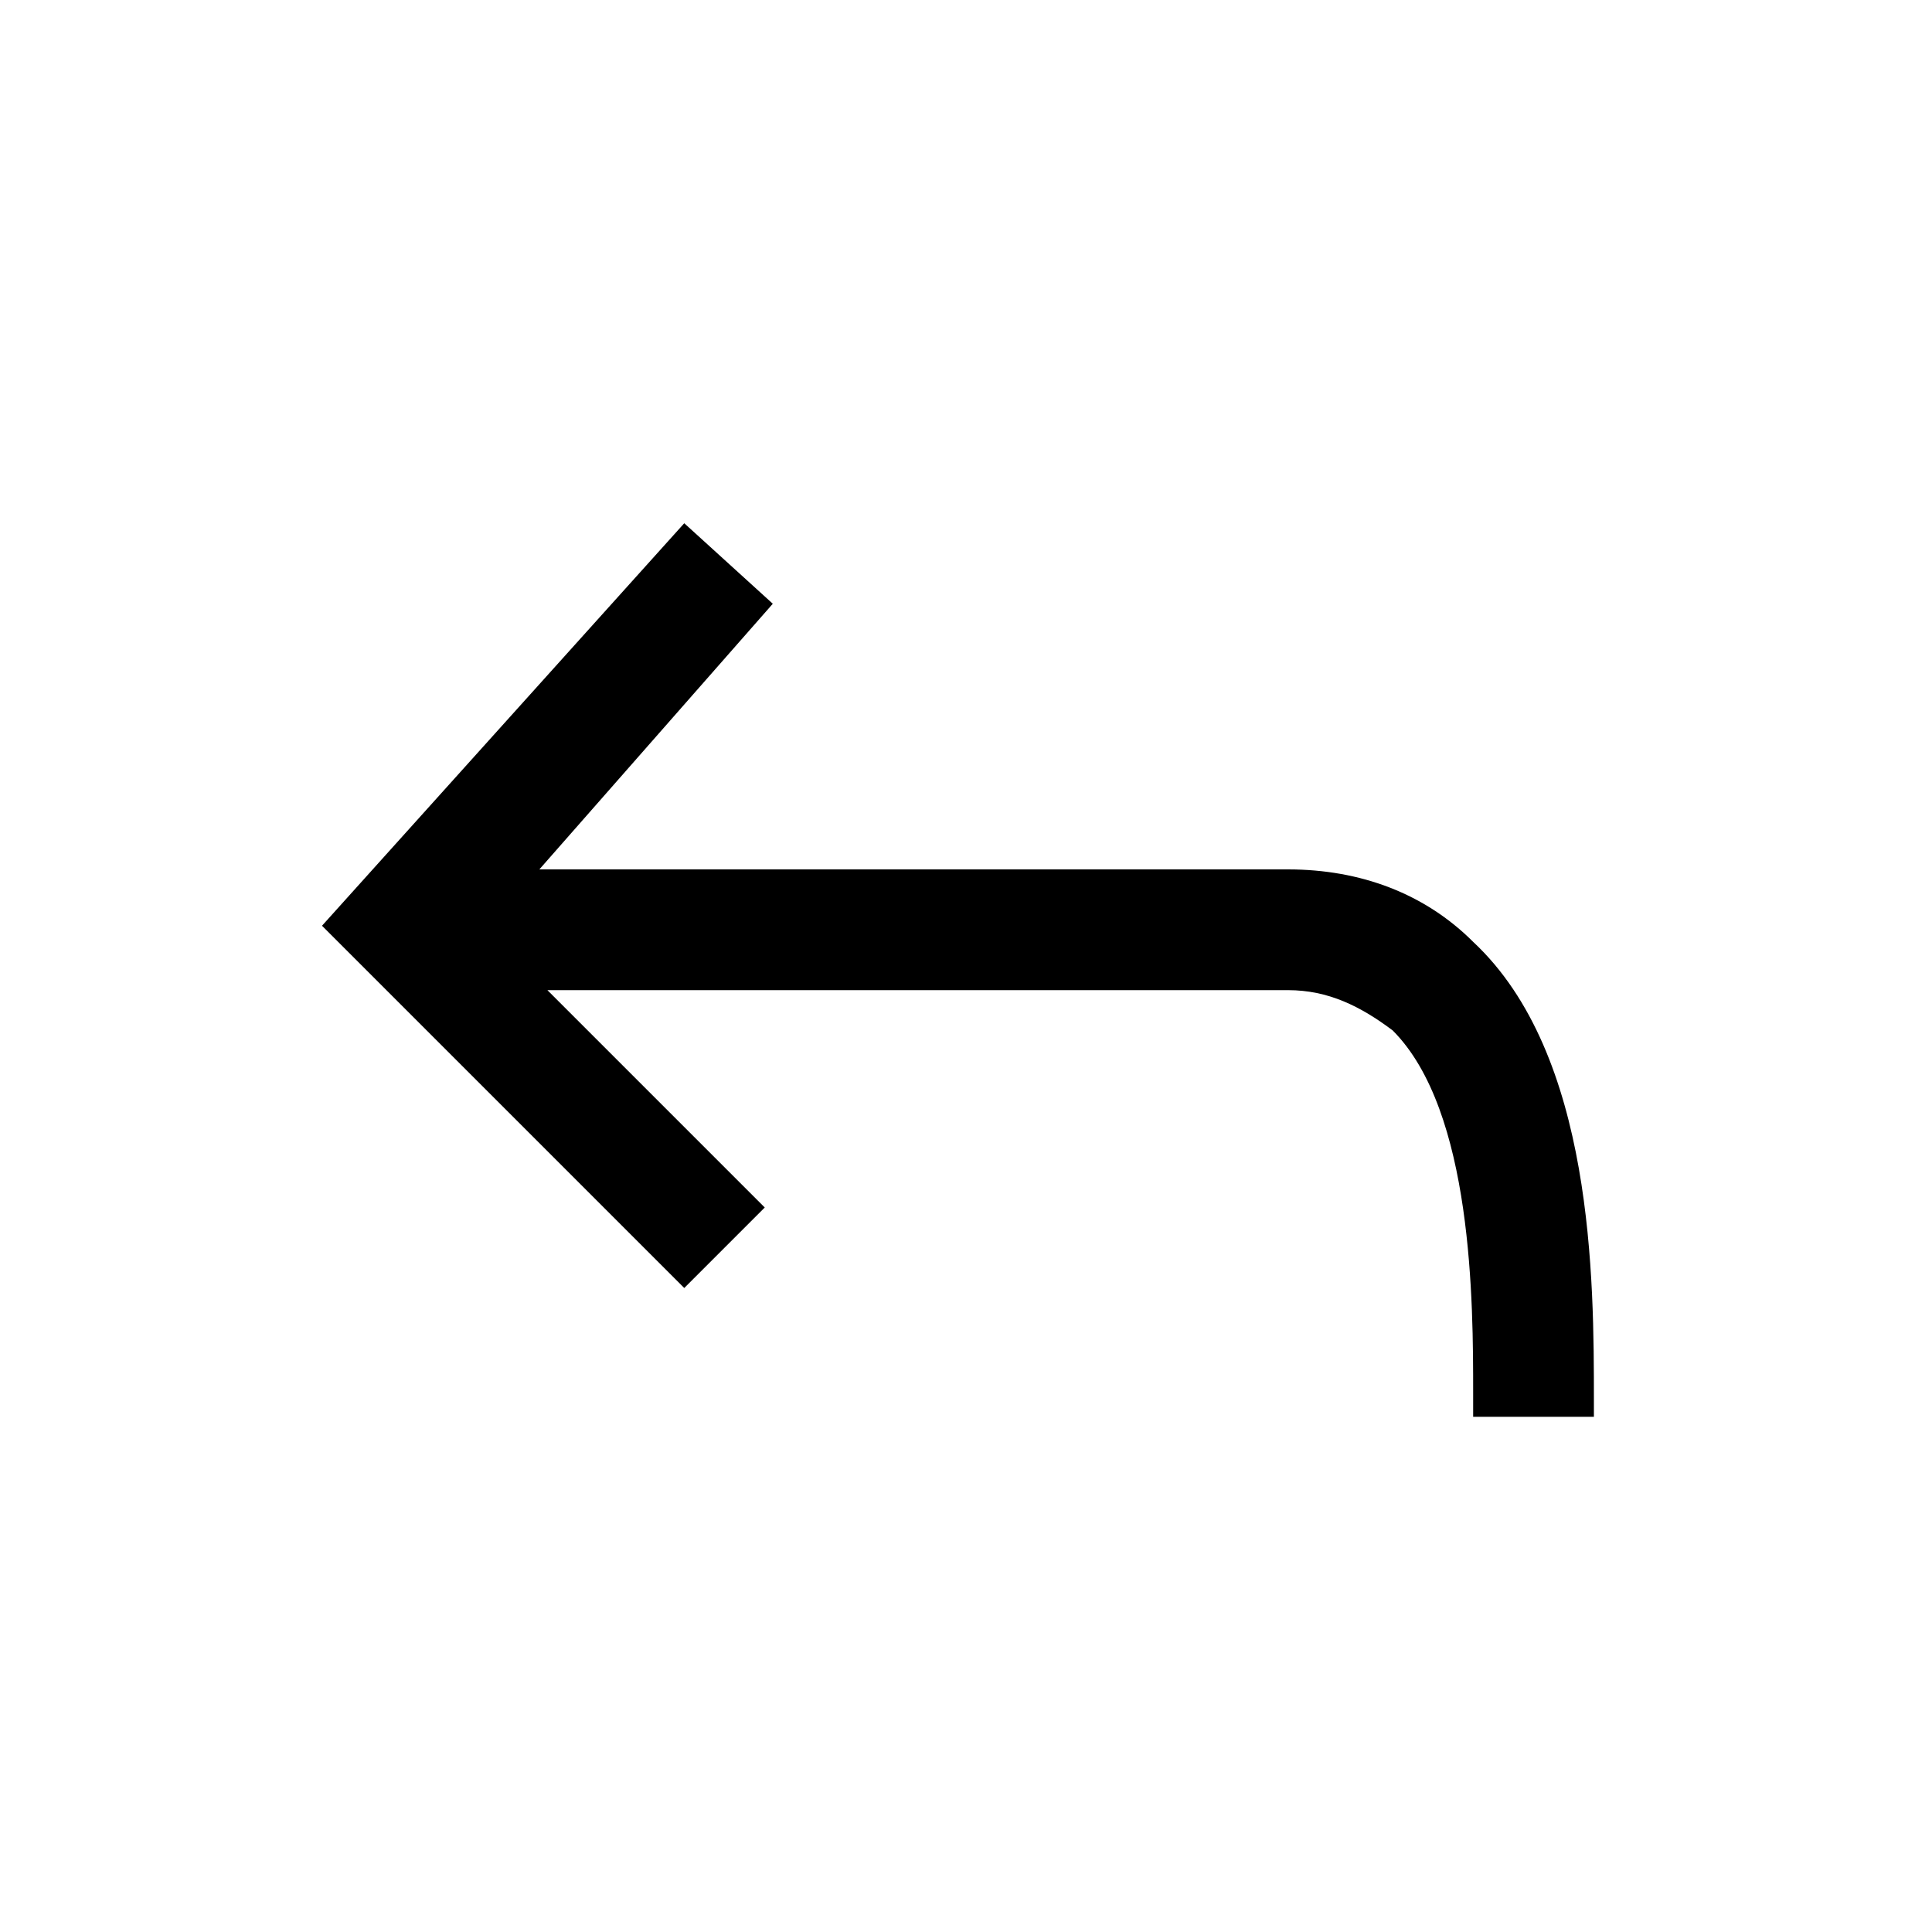
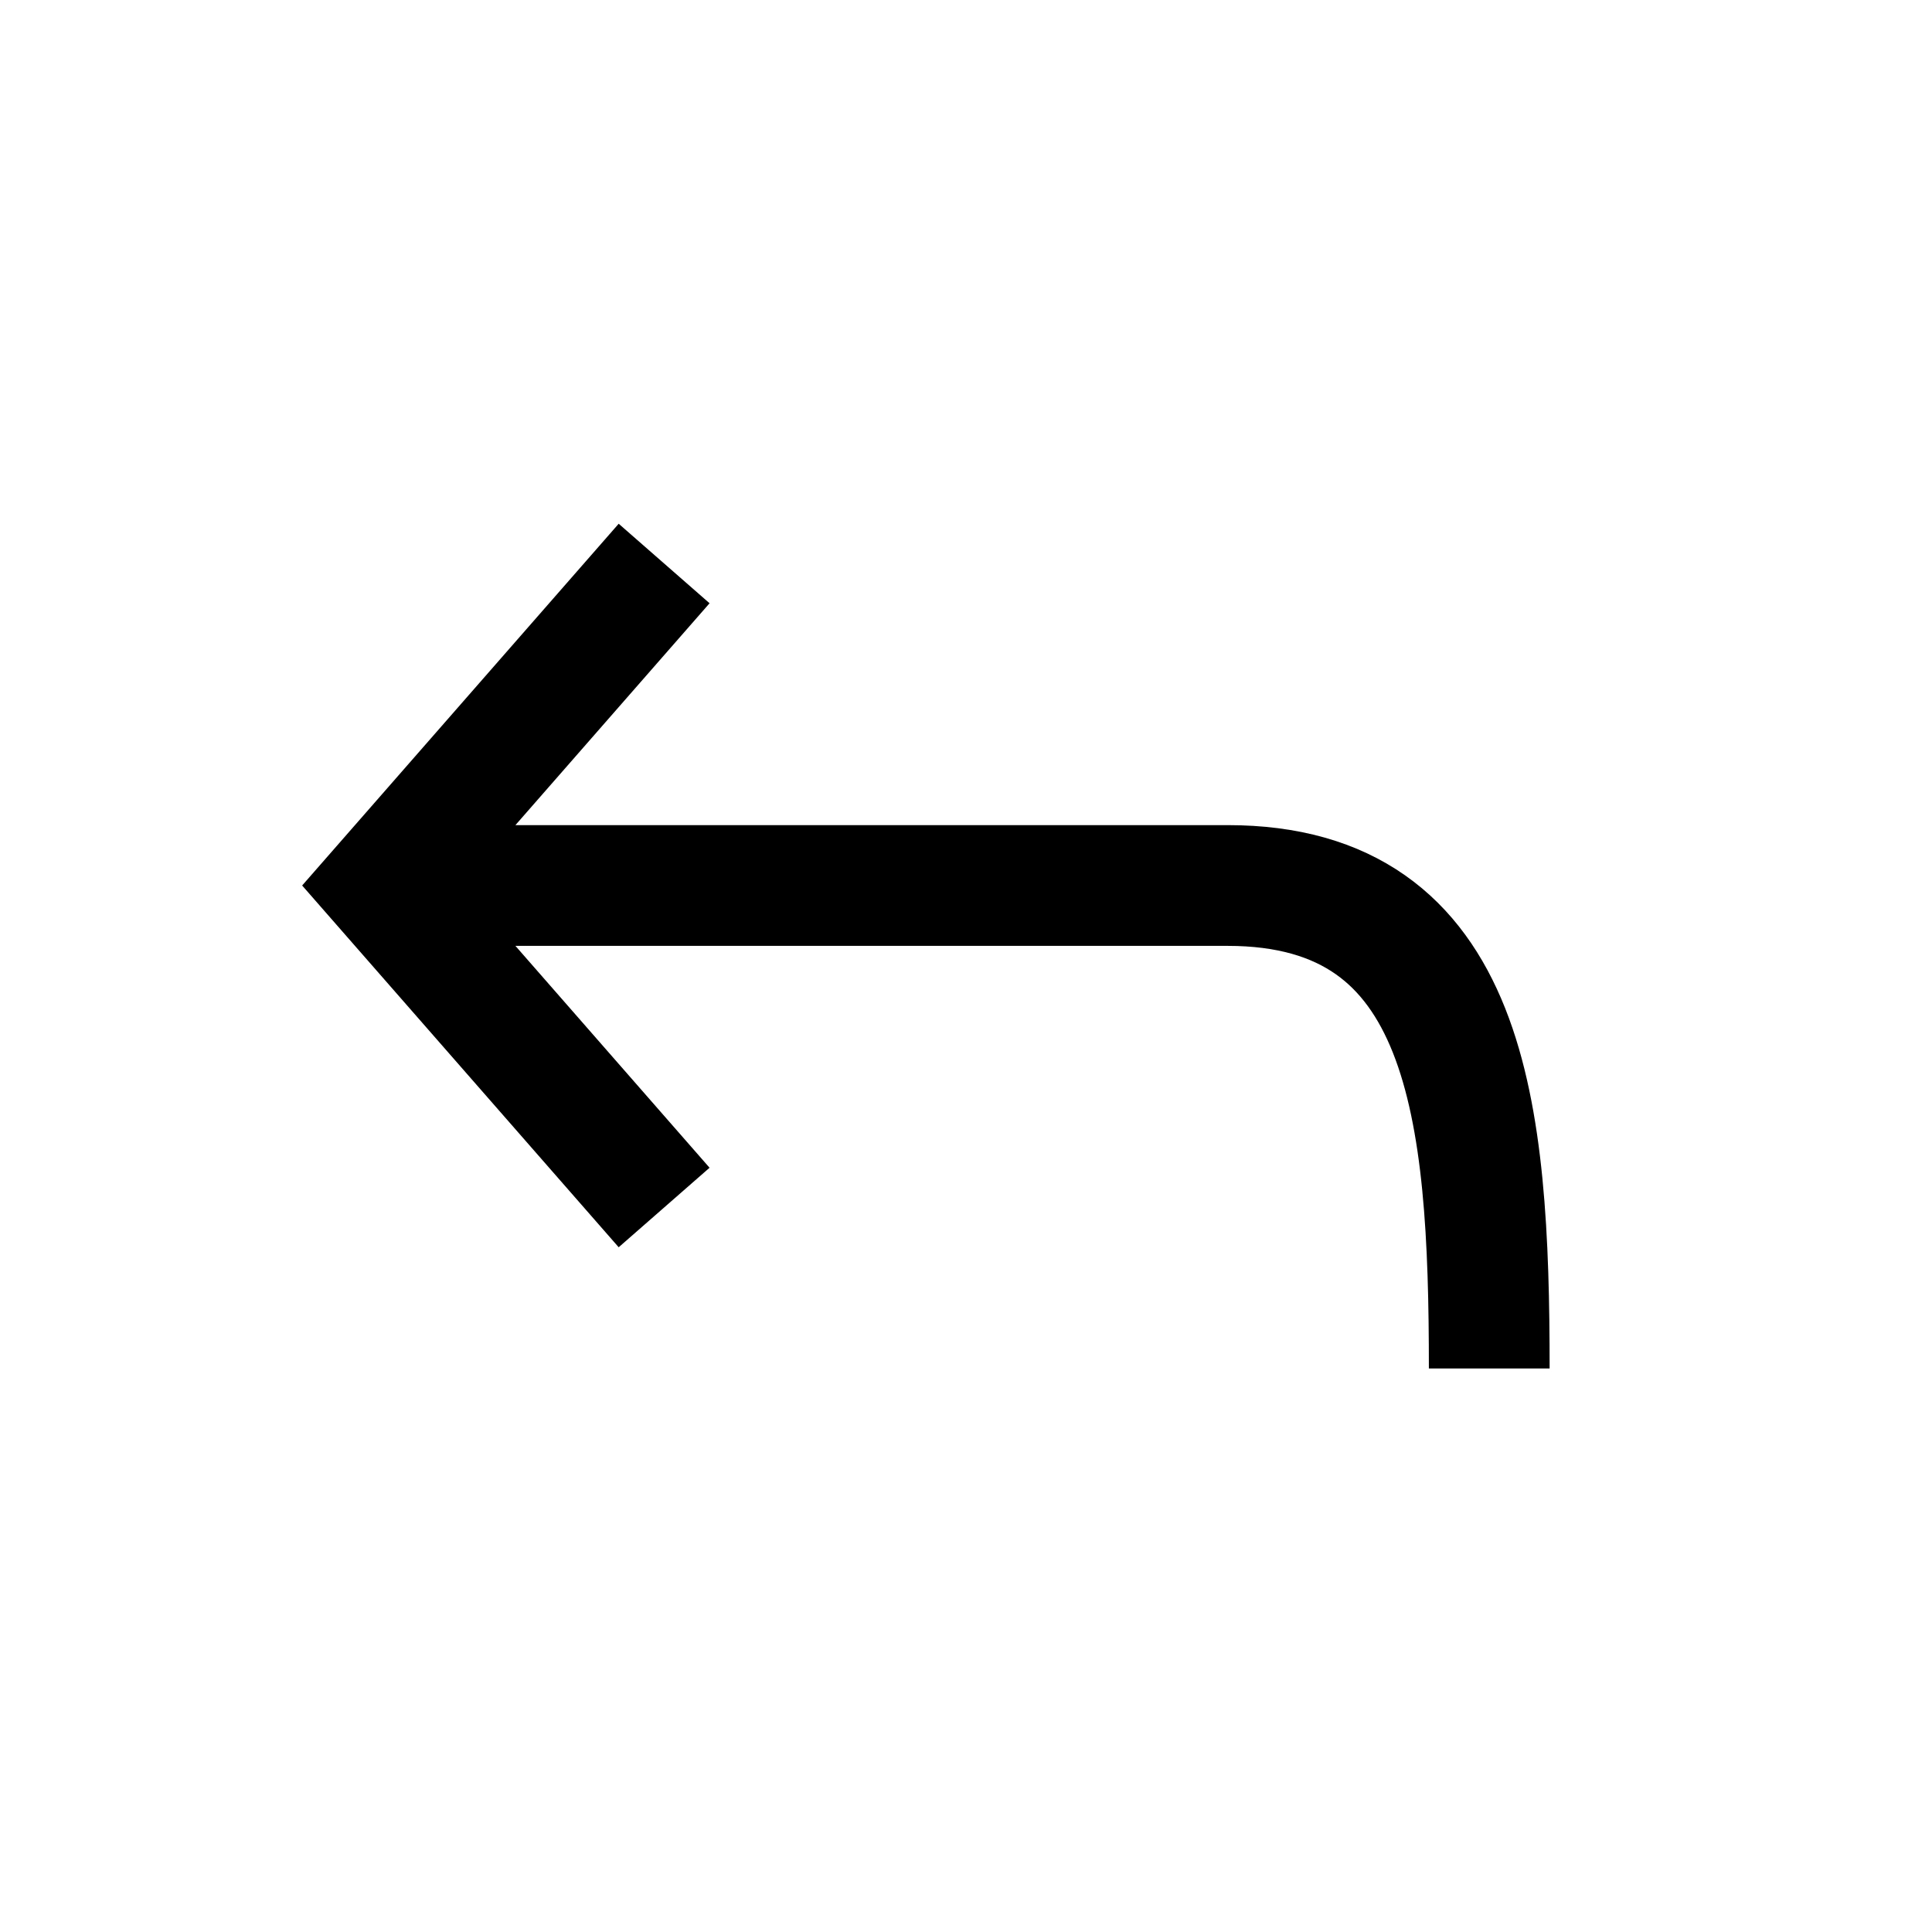
- <svg xmlns="http://www.w3.org/2000/svg" viewBox="0 0 24 24" fill="currentColor">
-   <path d="M18.3 11.7c-.6-.6-1.4-.9-2.3-.9H6.7l2.9-3.3-1.1-1-4.5 5L8.5 16l1-1-2.7-2.7H16c.5 0 .9.2 1.3.5 1 1 1 3.4 1 4.5v.3h1.5v-.2c0-1.5 0-4.3-1.5-5.7z" />
+ <svg xmlns="http://www.w3.org/2000/svg" viewBox="0 0 24 24" style="fill: none" stroke="currentColor" stroke-width="1.5">
+   <path d="M8.25 15L4.75 11L8.25 7M4.75 11H15.25C18.25 11 18.5 13.8 18.5 17" vector-effect="non-scaling-stroke" />
</svg>
